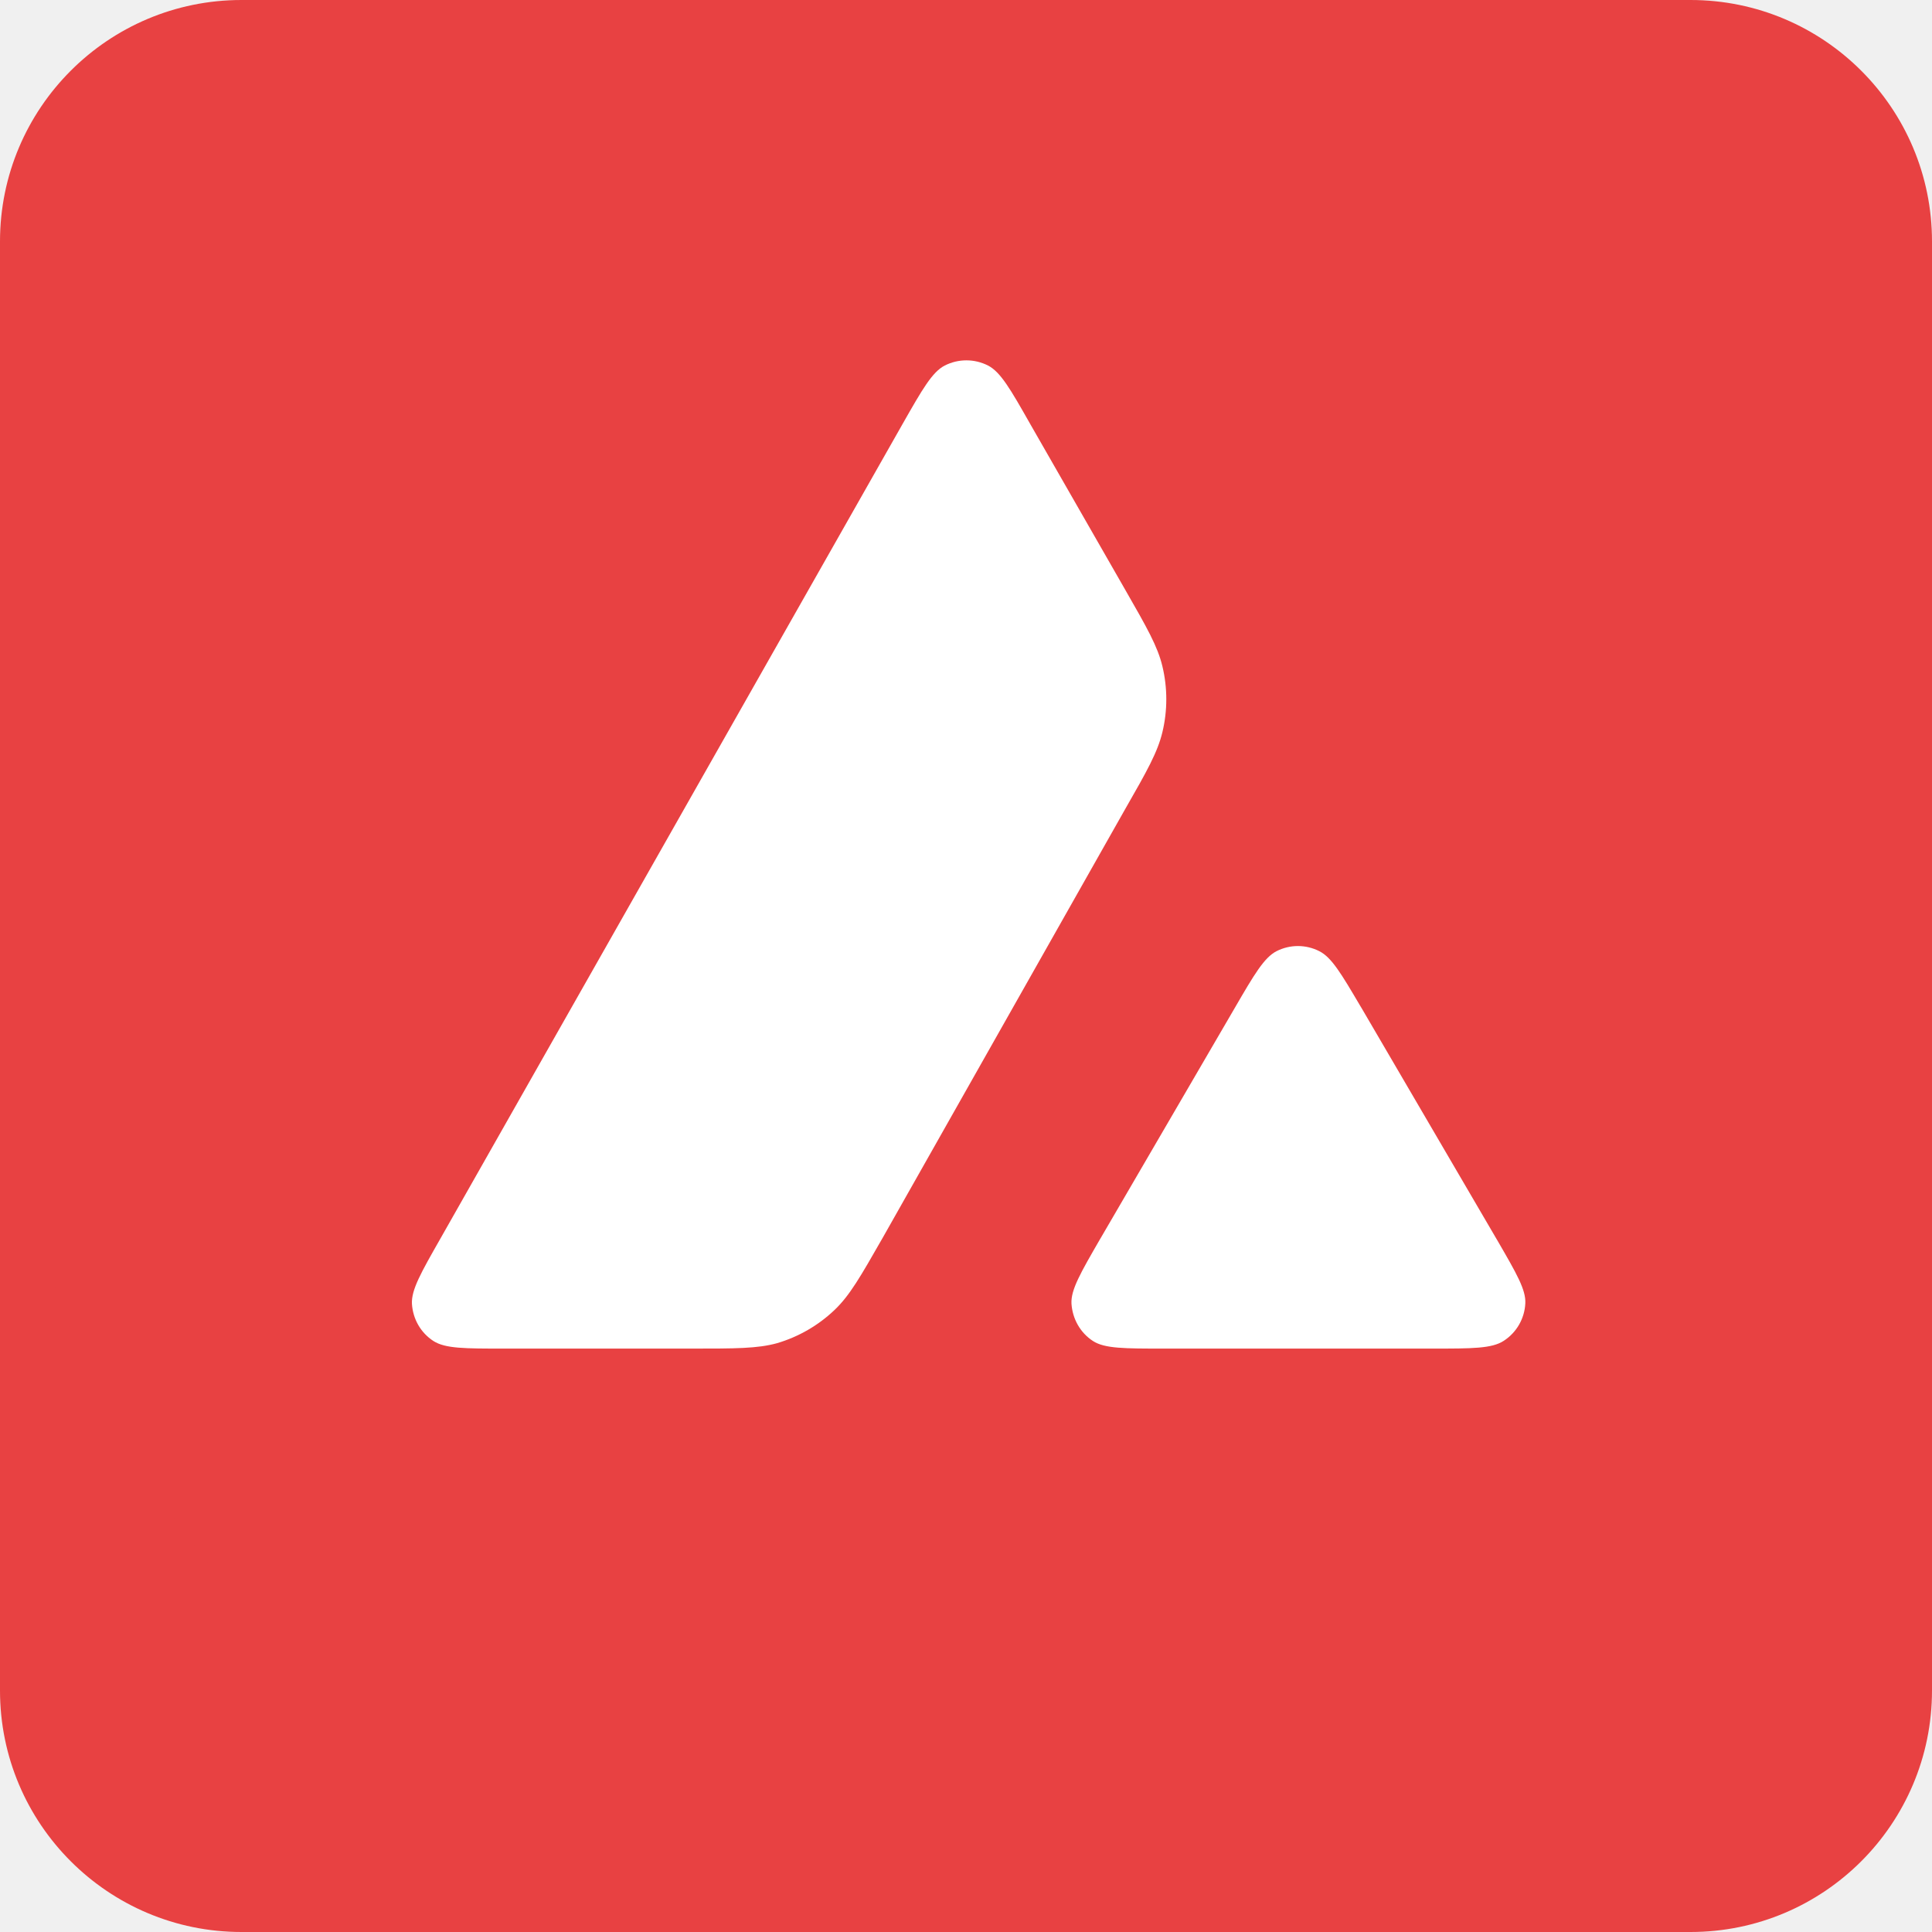
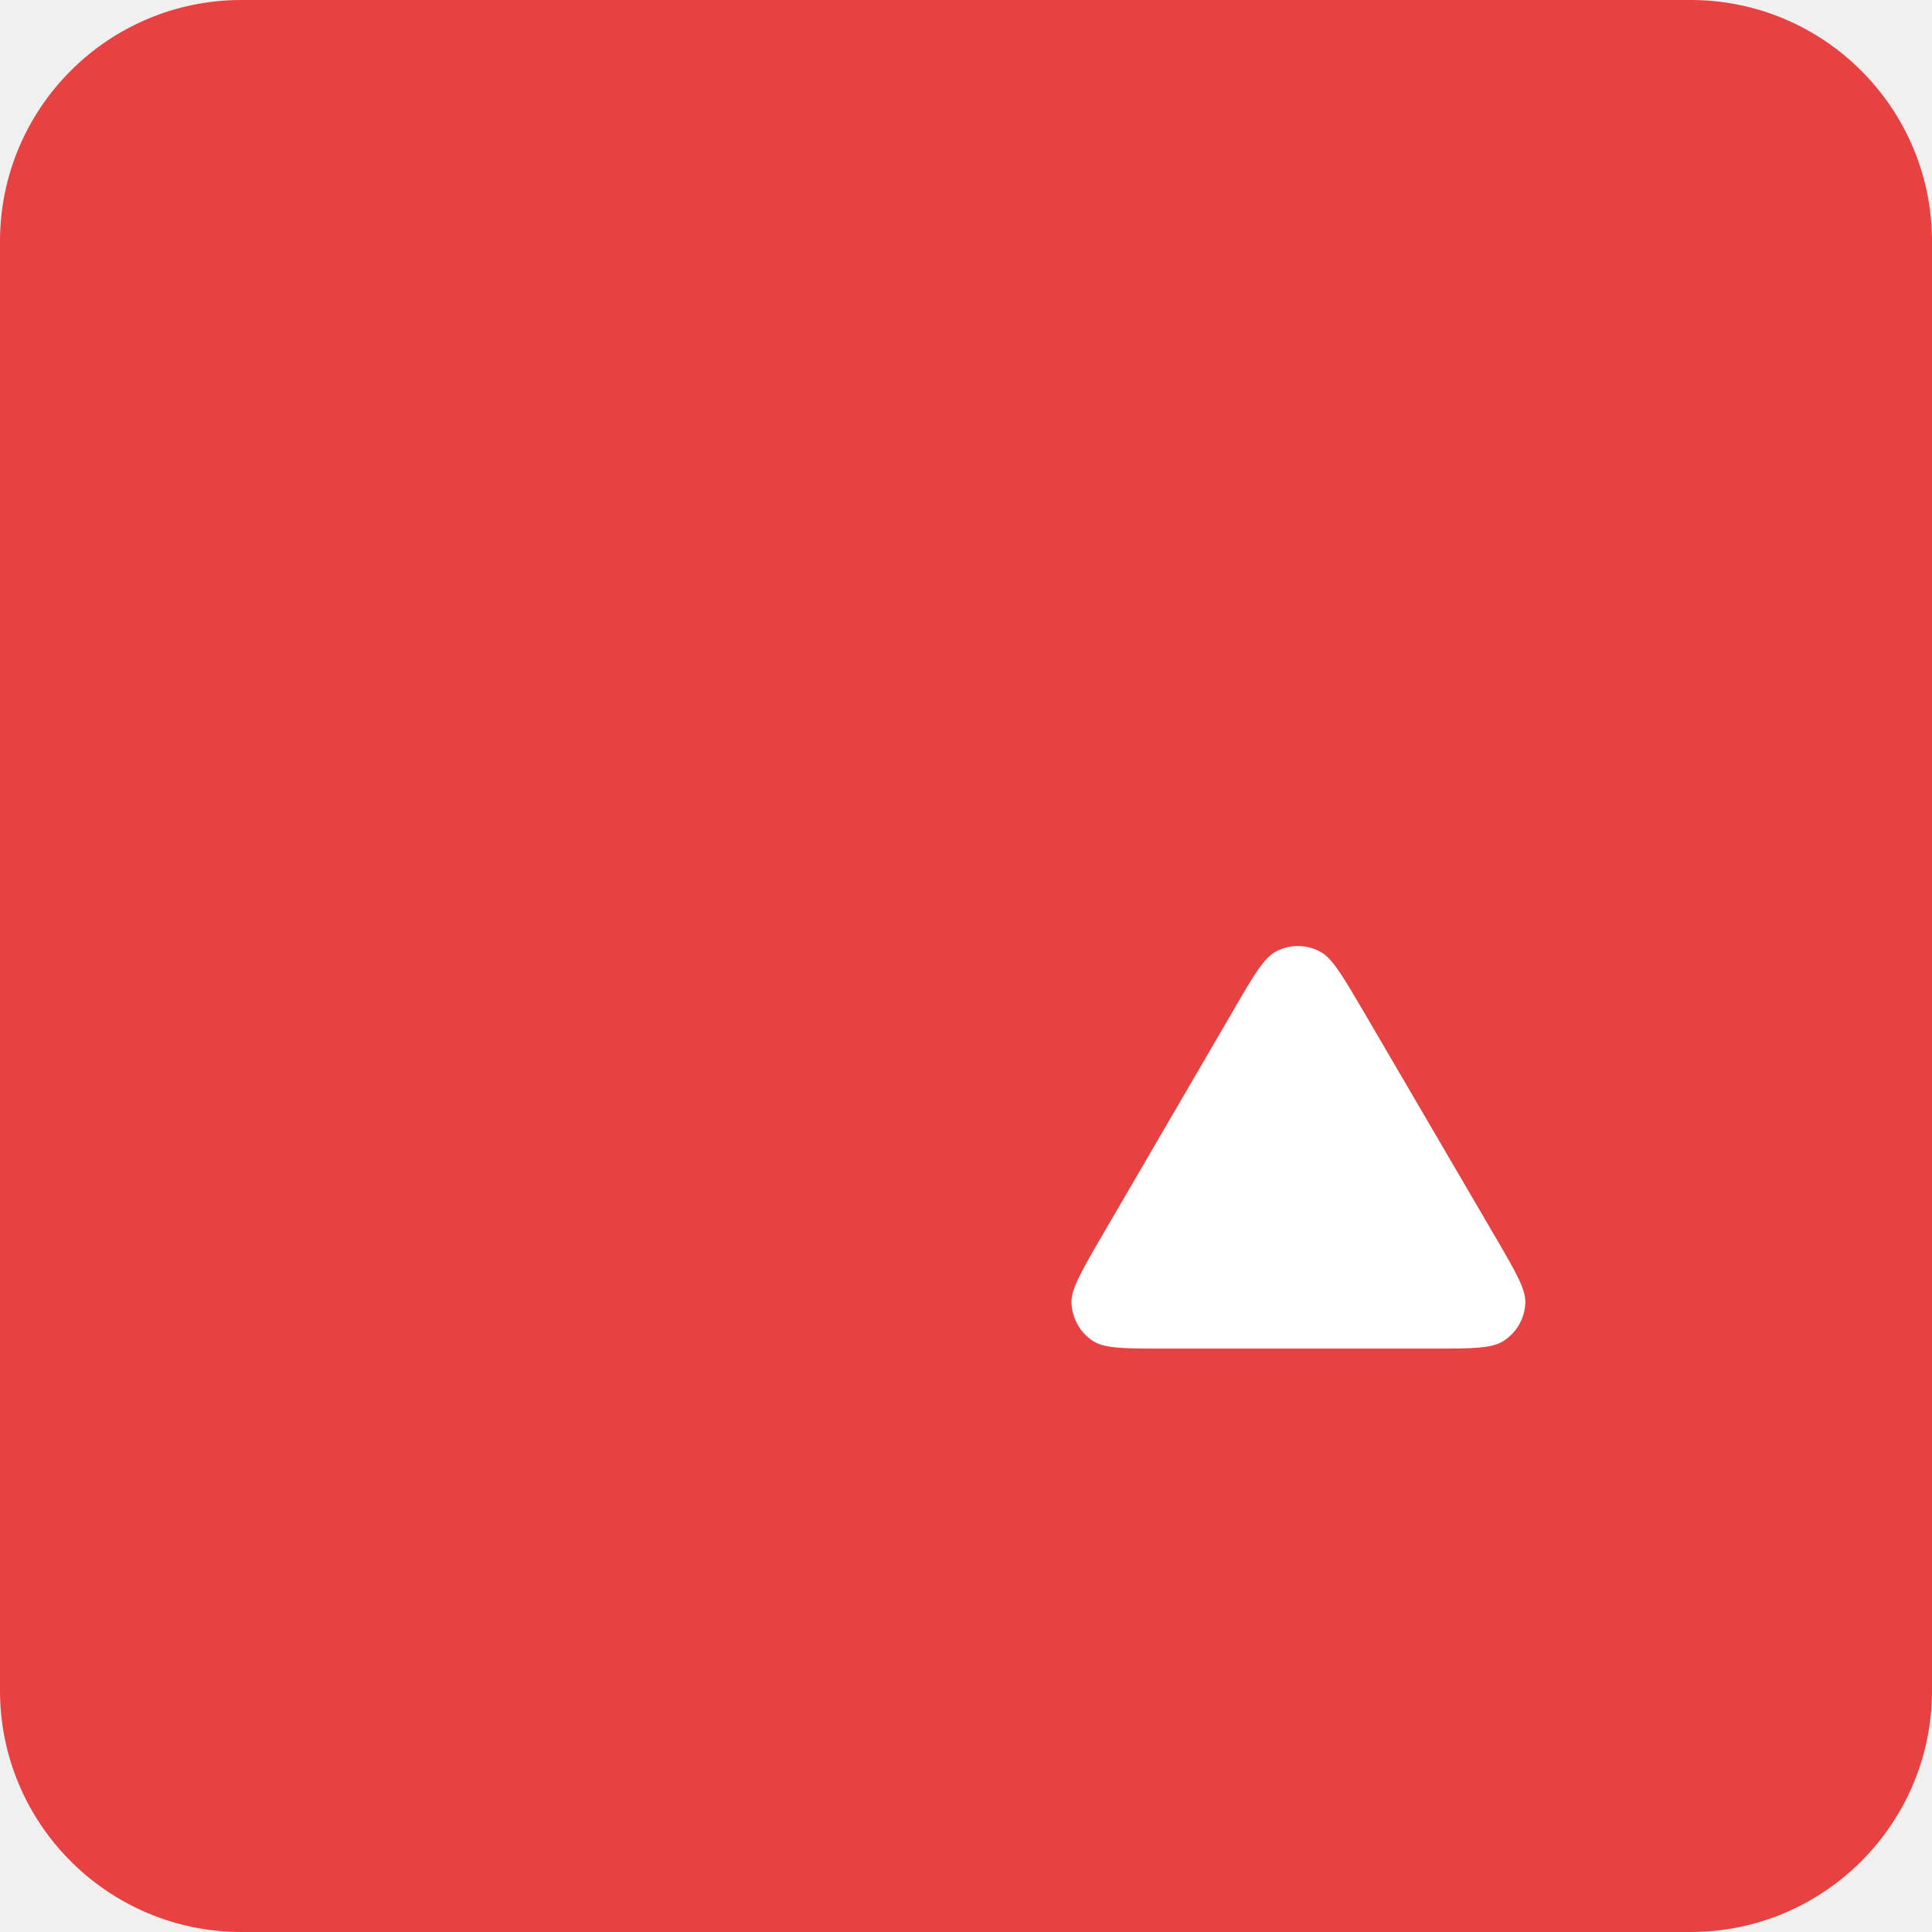
<svg xmlns="http://www.w3.org/2000/svg" width="32" height="32" viewBox="0 0 32 32" fill="none">
  <g clip-path="url(#clip0_1460_57378)">
    <rect width="32" height="32" rx="4" fill="#E84142" />
    <g clip-path="url(#clip1_1460_57378)">
      <path d="M26 4H6V25H26V4Z" fill="white" />
-       <path fill-rule="evenodd" clip-rule="evenodd" d="M31.957 15.979C31.957 24.804 24.804 31.957 15.979 31.957C7.154 31.957 0 24.804 0 15.979C0 7.154 7.154 0 15.979 0C24.804 0 31.957 7.154 31.957 15.979ZM11.451 22.337H8.35C7.698 22.337 7.376 22.337 7.18 22.212C6.968 22.075 6.839 21.847 6.823 21.596C6.811 21.364 6.972 21.081 7.294 20.516L14.951 7.02C15.277 6.447 15.441 6.16 15.649 6.054C15.873 5.94 16.14 5.94 16.364 6.054C16.572 6.16 16.737 6.447 17.062 7.02L18.637 9.768L18.645 9.782C18.997 10.396 19.175 10.708 19.253 11.036C19.339 11.393 19.339 11.77 19.253 12.127C19.174 12.457 18.998 12.771 18.64 13.395L14.619 20.504L14.608 20.523C14.254 21.142 14.074 21.457 13.826 21.694C13.555 21.953 13.229 22.141 12.872 22.247C12.546 22.337 12.181 22.337 11.451 22.337ZM19.282 22.337H23.725C24.381 22.337 24.711 22.337 24.907 22.208C25.119 22.071 25.252 21.839 25.264 21.588C25.276 21.364 25.118 21.092 24.81 20.56C24.799 20.542 24.788 20.523 24.777 20.504L22.552 16.697L22.526 16.654C22.214 16.125 22.056 15.858 21.853 15.755C21.629 15.641 21.366 15.641 21.142 15.755C20.938 15.861 20.774 16.139 20.448 16.701L18.23 20.508L18.222 20.521C17.898 21.082 17.735 21.362 17.747 21.592C17.763 21.843 17.892 22.075 18.104 22.212C18.297 22.337 18.626 22.337 19.282 22.337Z" fill="#E84142" />
+       <path fillRule="evenodd" clipRule="evenodd" d="M31.957 15.979C31.957 24.804 24.804 31.957 15.979 31.957C7.154 31.957 0 24.804 0 15.979C0 7.154 7.154 0 15.979 0C24.804 0 31.957 7.154 31.957 15.979ZM11.451 22.337H8.35C7.698 22.337 7.376 22.337 7.18 22.212C6.968 22.075 6.839 21.847 6.823 21.596C6.811 21.364 6.972 21.081 7.294 20.516L14.951 7.02C15.277 6.447 15.441 6.16 15.649 6.054C15.873 5.94 16.14 5.94 16.364 6.054C16.572 6.16 16.737 6.447 17.062 7.02L18.637 9.768L18.645 9.782C18.997 10.396 19.175 10.708 19.253 11.036C19.339 11.393 19.339 11.77 19.253 12.127C19.174 12.457 18.998 12.771 18.64 13.395L14.619 20.504L14.608 20.523C14.254 21.142 14.074 21.457 13.826 21.694C13.555 21.953 13.229 22.141 12.872 22.247C12.546 22.337 12.181 22.337 11.451 22.337ZM19.282 22.337H23.725C24.381 22.337 24.711 22.337 24.907 22.208C25.119 22.071 25.252 21.839 25.264 21.588C25.276 21.364 25.118 21.092 24.81 20.56C24.799 20.542 24.788 20.523 24.777 20.504L22.552 16.697L22.526 16.654C22.214 16.125 22.056 15.858 21.853 15.755C21.629 15.641 21.366 15.641 21.142 15.755C20.938 15.861 20.774 16.139 20.448 16.701L18.23 20.508L18.222 20.521C17.898 21.082 17.735 21.362 17.747 21.592C17.763 21.843 17.892 22.075 18.104 22.212C18.297 22.337 18.626 22.337 19.282 22.337Z" fill="#E84142" />
    </g>
  </g>
  <defs>
    <clipPath id="clip0_1460_57378">
      <rect width="32" height="32" rx="4" fill="white" />
    </clipPath>
    <clipPath id="clip1_1460_57378">
      <rect width="32" height="32" fill="white" />
    </clipPath>
  </defs>
</svg>
